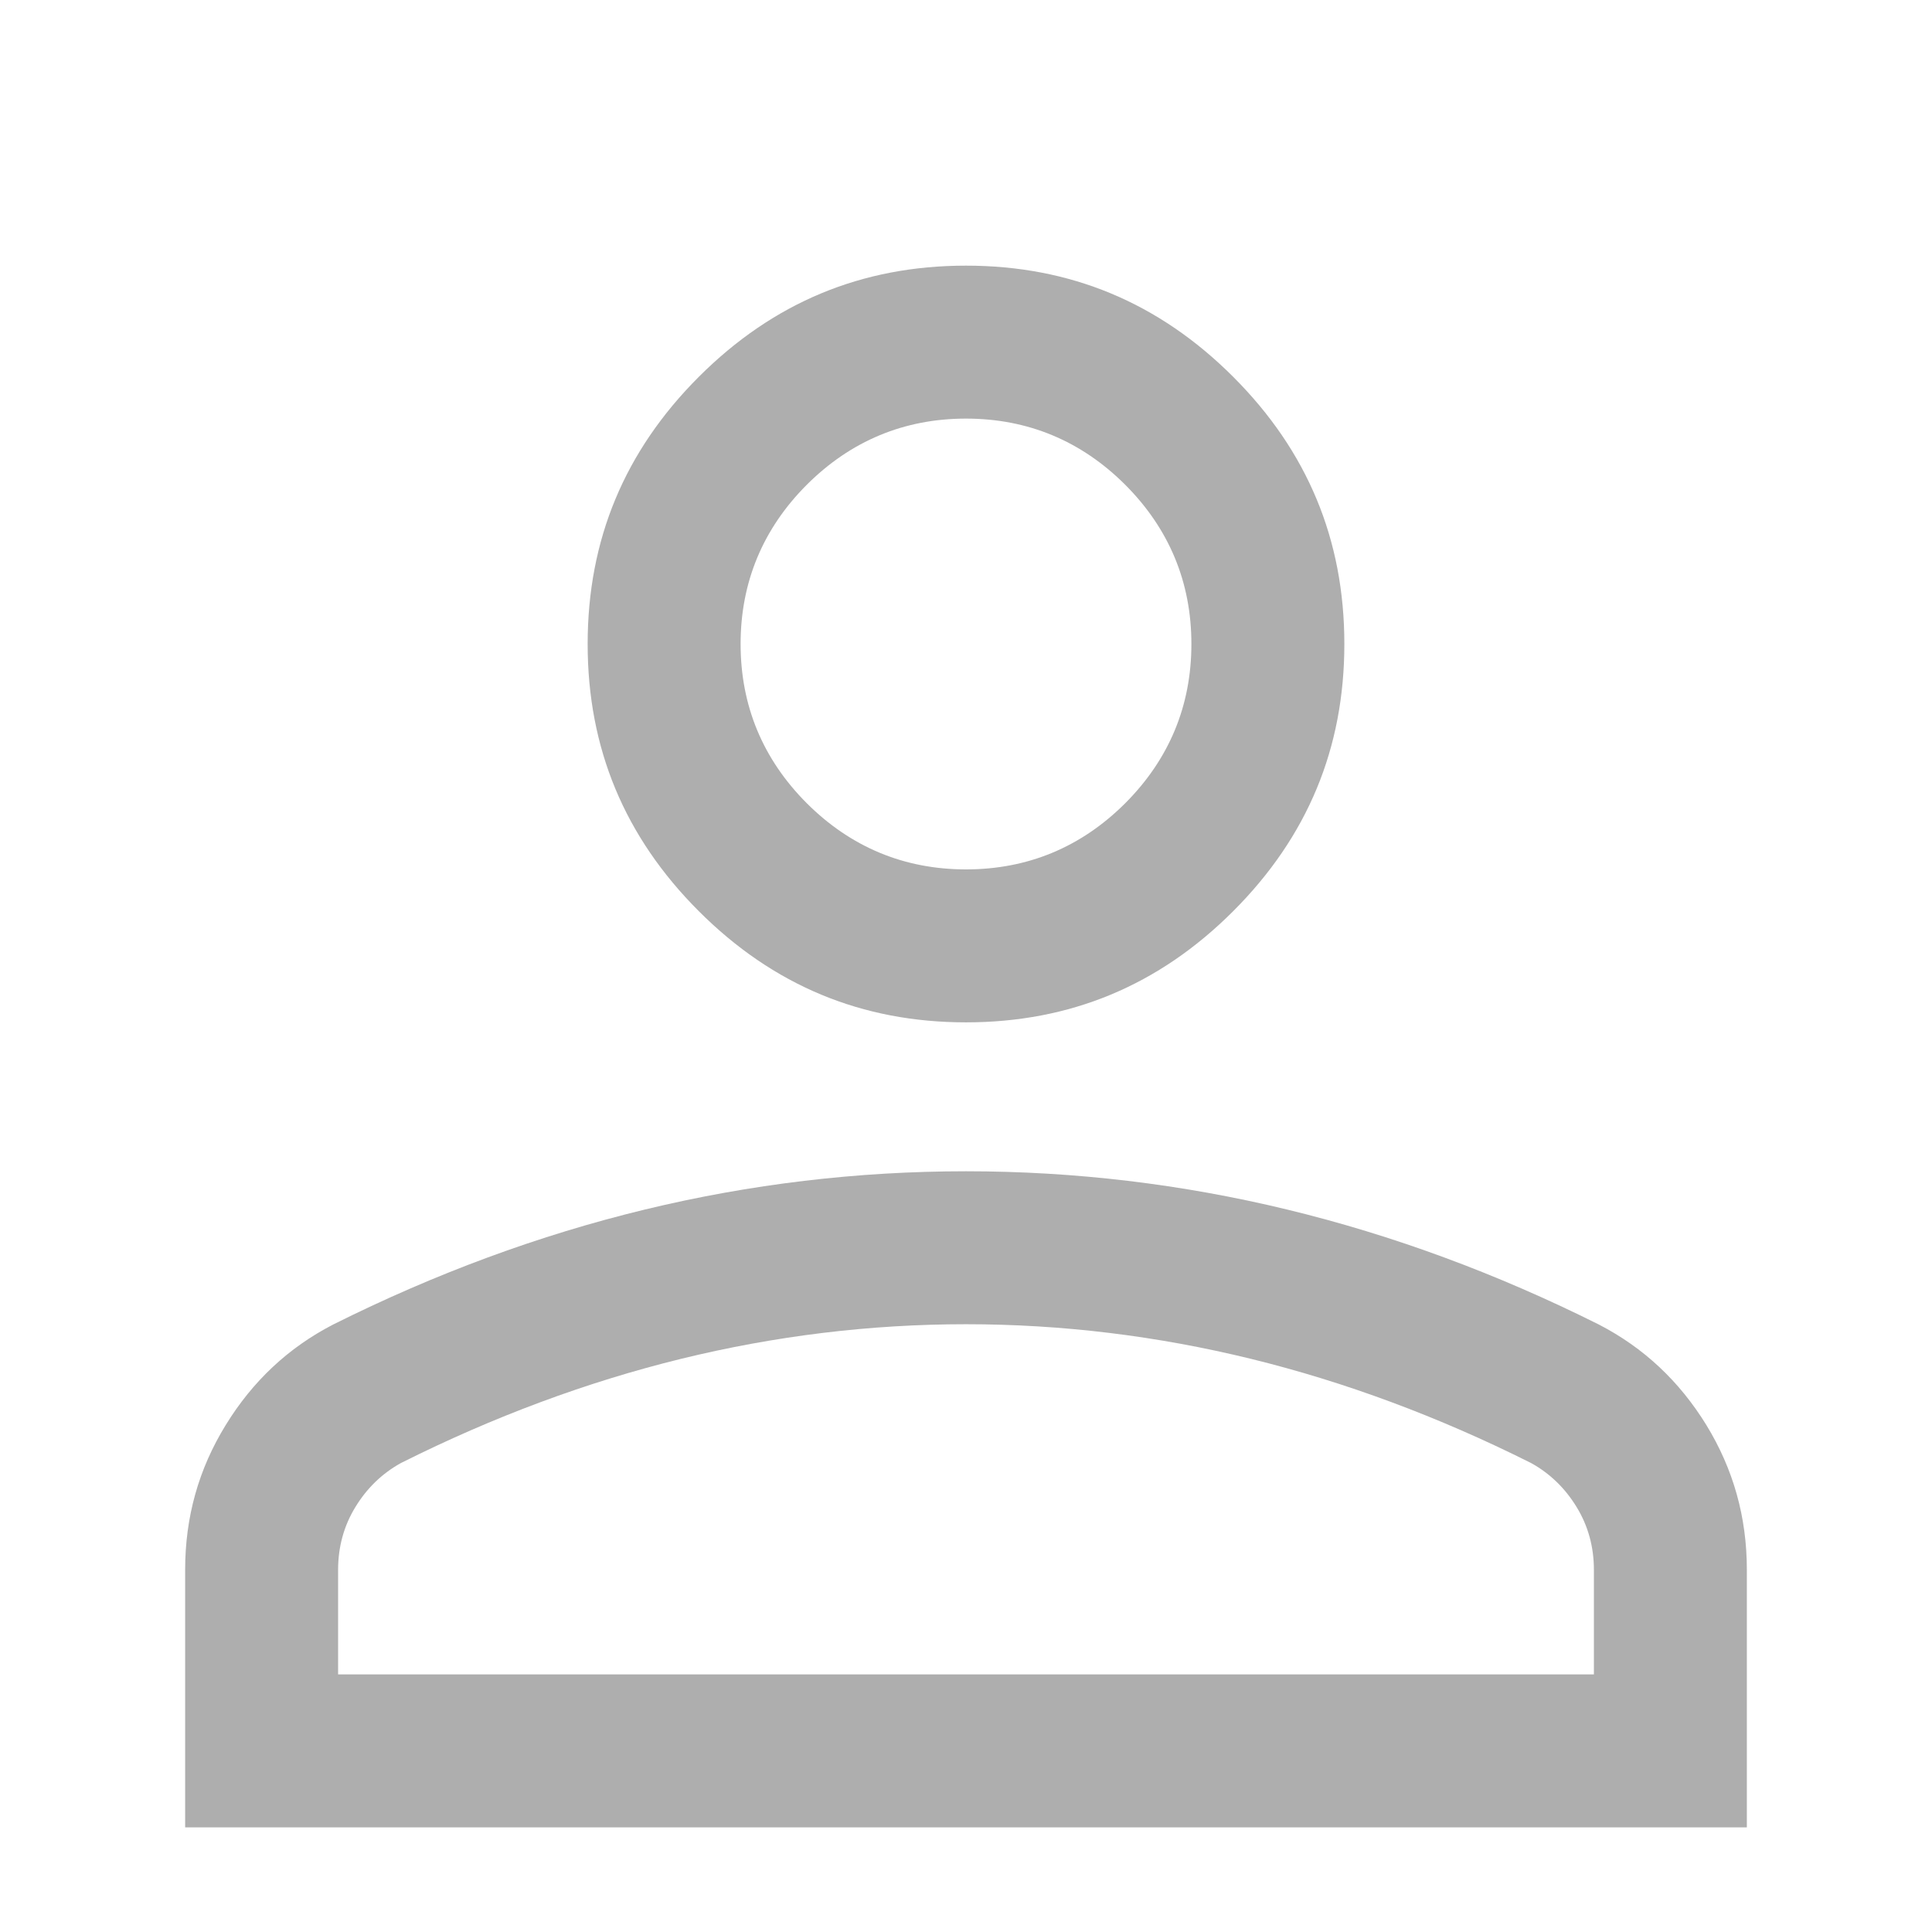
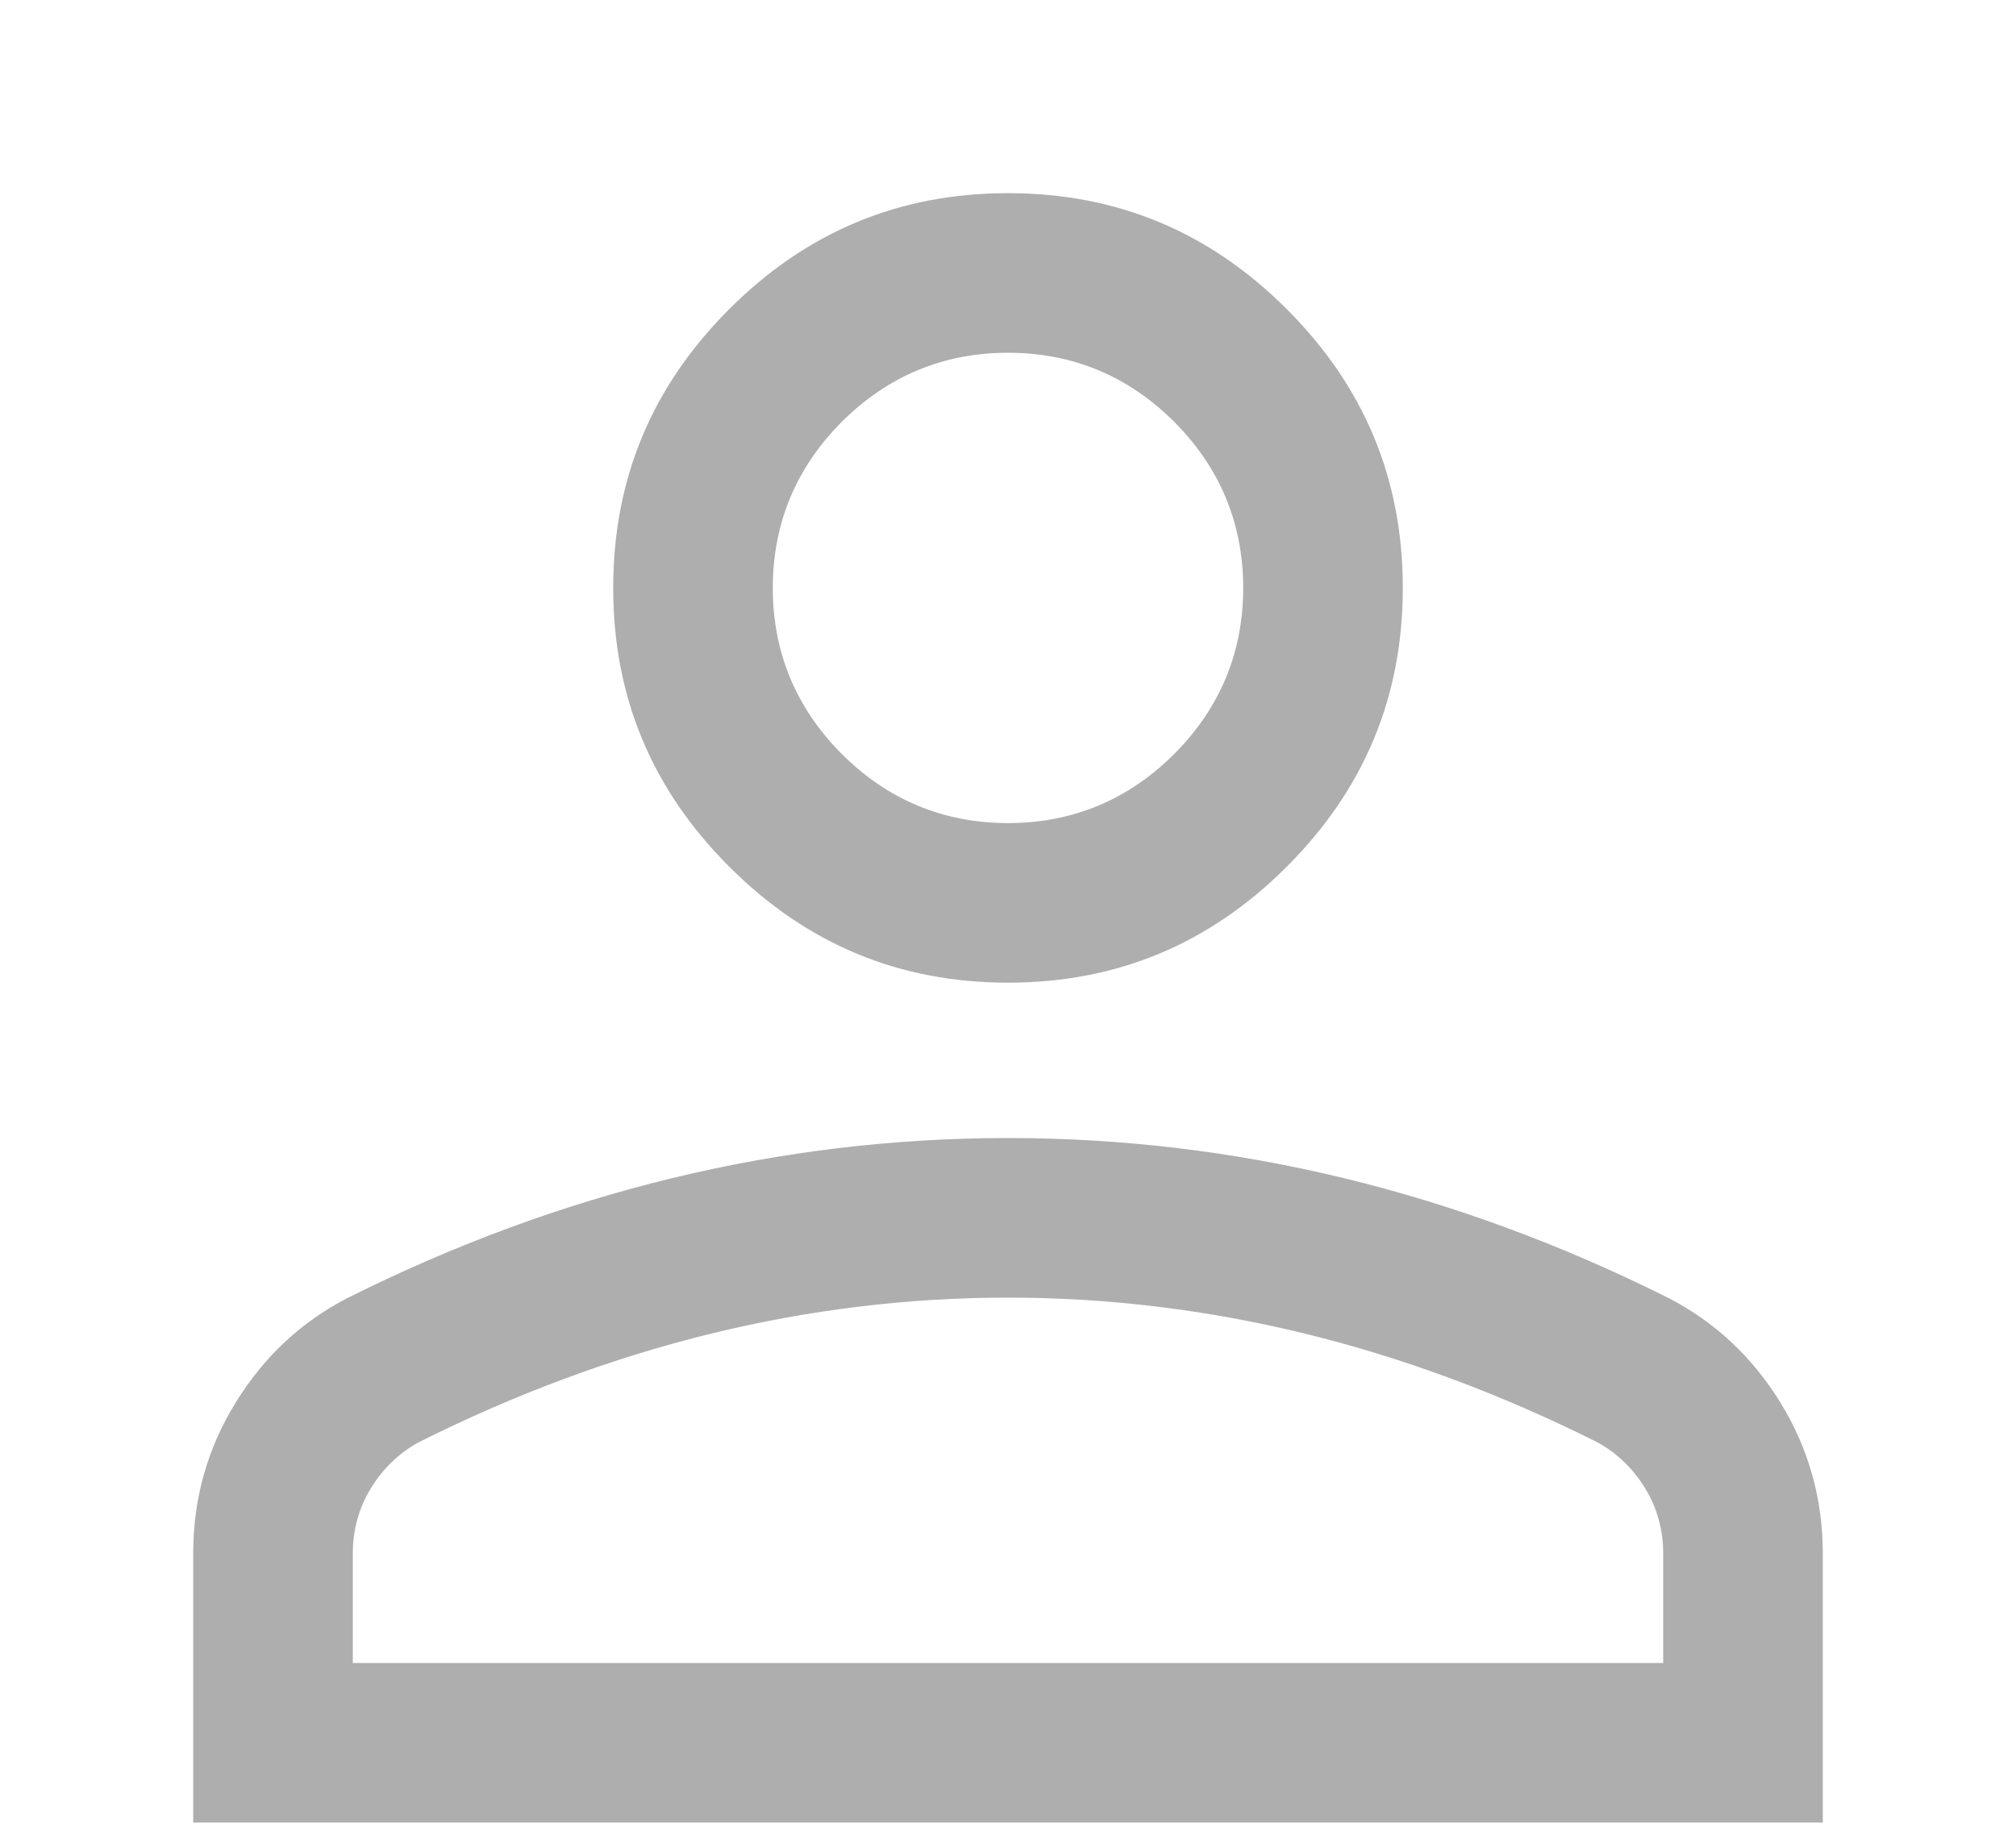
- <svg xmlns="http://www.w3.org/2000/svg" width="11" height="11" viewBox="0 0 24 22" fill="none">
+ <svg xmlns="http://www.w3.org/2000/svg" width="12" height="11" viewBox="0 0 24 22" fill="none">
  <path fill-rule="evenodd" clip-rule="evenodd" d="M4.2 18.5V19.8H19.8V18.5C19.8 18.218 19.729 17.955 19.584 17.719C19.443 17.488 19.255 17.305 19.021 17.175L19.009 17.169C17.866 16.597 16.709 16.167 15.54 15.88C14.371 15.594 13.191 15.45 12 15.45C10.809 15.45 9.629 15.594 8.46 15.88C7.291 16.167 6.134 16.597 4.991 17.169L4.979 17.175C4.745 17.305 4.557 17.488 4.416 17.719C4.271 17.955 4.2 18.218 4.2 18.5ZM12 11.7C10.705 11.7 9.604 11.242 8.681 10.319C7.758 9.396 7.3 8.295 7.3 7C7.3 5.705 7.758 4.604 8.681 3.681C9.604 2.758 10.705 2.3 12 2.3C13.295 2.3 14.396 2.758 15.319 3.681C16.242 4.604 16.7 5.705 16.7 7C16.7 8.295 16.242 9.396 15.319 10.319C14.396 11.242 13.295 11.7 12 11.7ZM2.3 21.7V18.5C2.3 17.846 2.467 17.25 2.803 16.704C3.139 16.156 3.582 15.742 4.136 15.455C5.408 14.819 6.699 14.343 8.008 14.026C9.318 13.709 10.649 13.55 12 13.55C13.351 13.55 14.682 13.709 15.992 14.026C17.301 14.343 18.592 14.819 19.864 15.455C20.418 15.742 20.861 16.156 21.198 16.704C21.532 17.25 21.7 17.846 21.7 18.5V21.7H2.3ZM12 9.8C12.768 9.8 13.432 9.523 13.978 8.978C14.523 8.432 14.8 7.768 14.8 7C14.8 6.232 14.523 5.568 13.978 5.022C13.432 4.477 12.768 4.2 12 4.2C11.232 4.2 10.568 4.477 10.022 5.022C9.477 5.568 9.2 6.232 9.2 7C9.2 7.768 9.477 8.432 10.022 8.978C10.568 9.523 11.232 9.8 12 9.8Z" fill="#AEAEAE" />
</svg>
